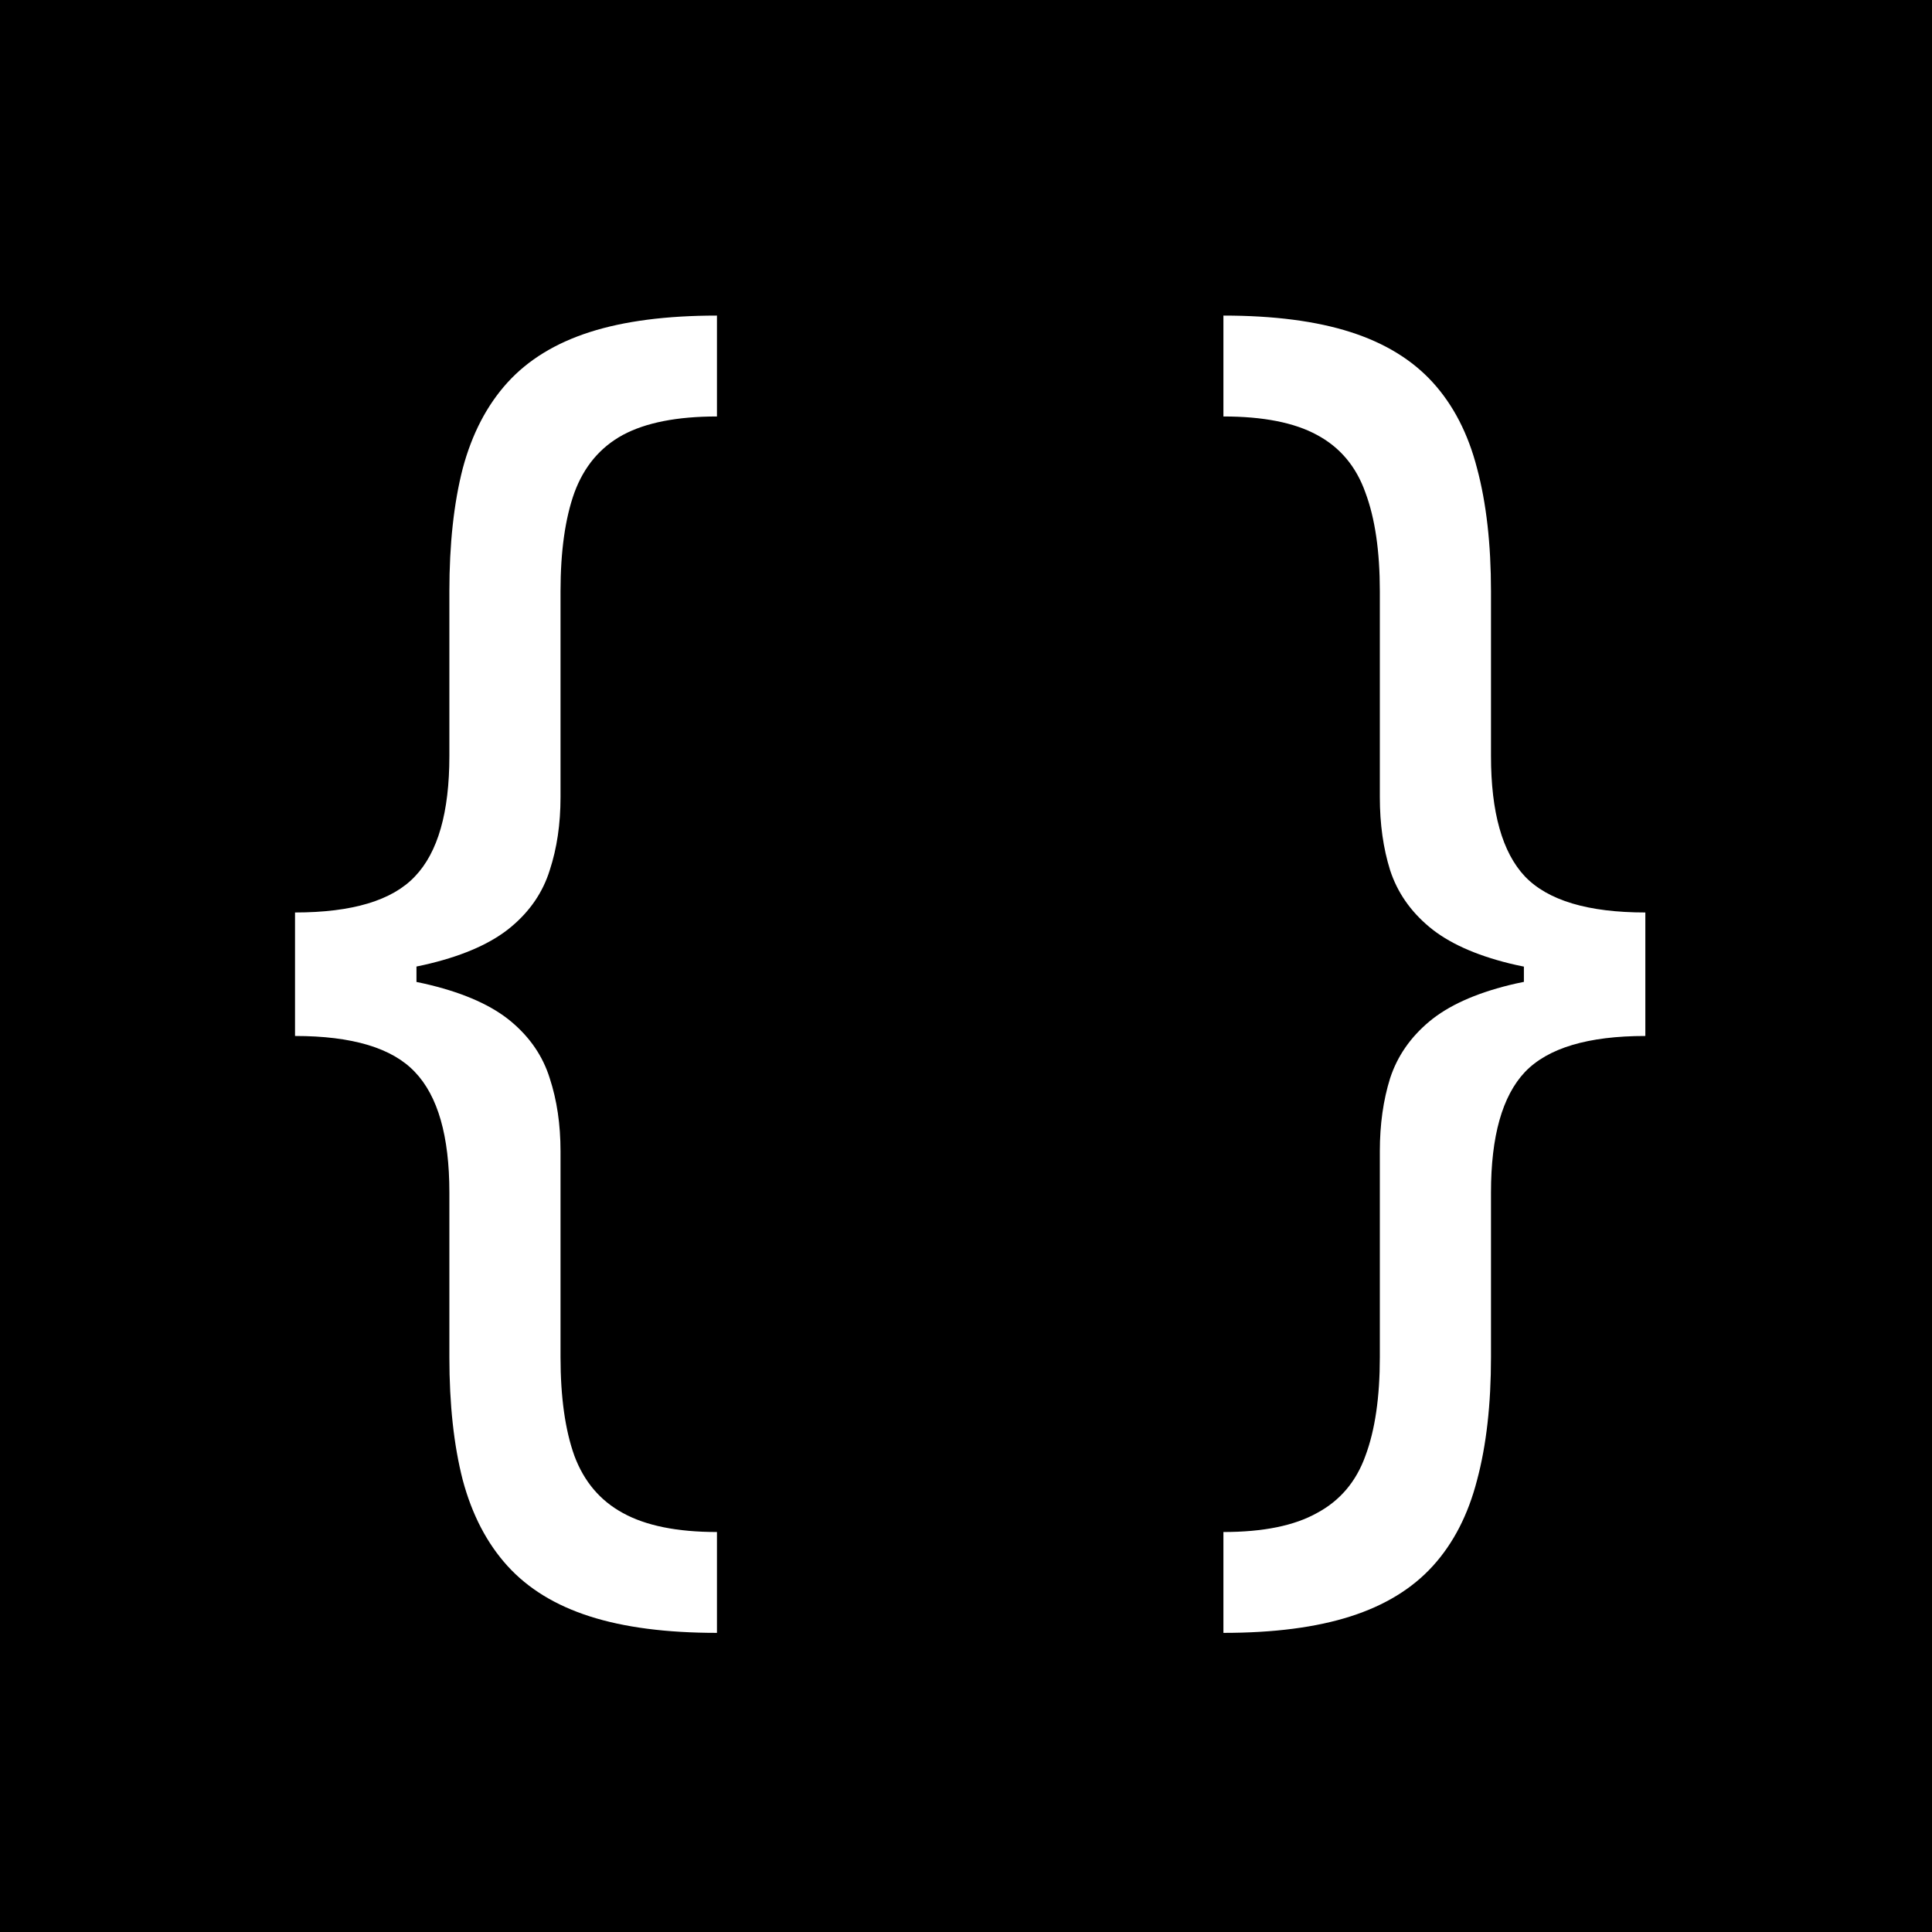
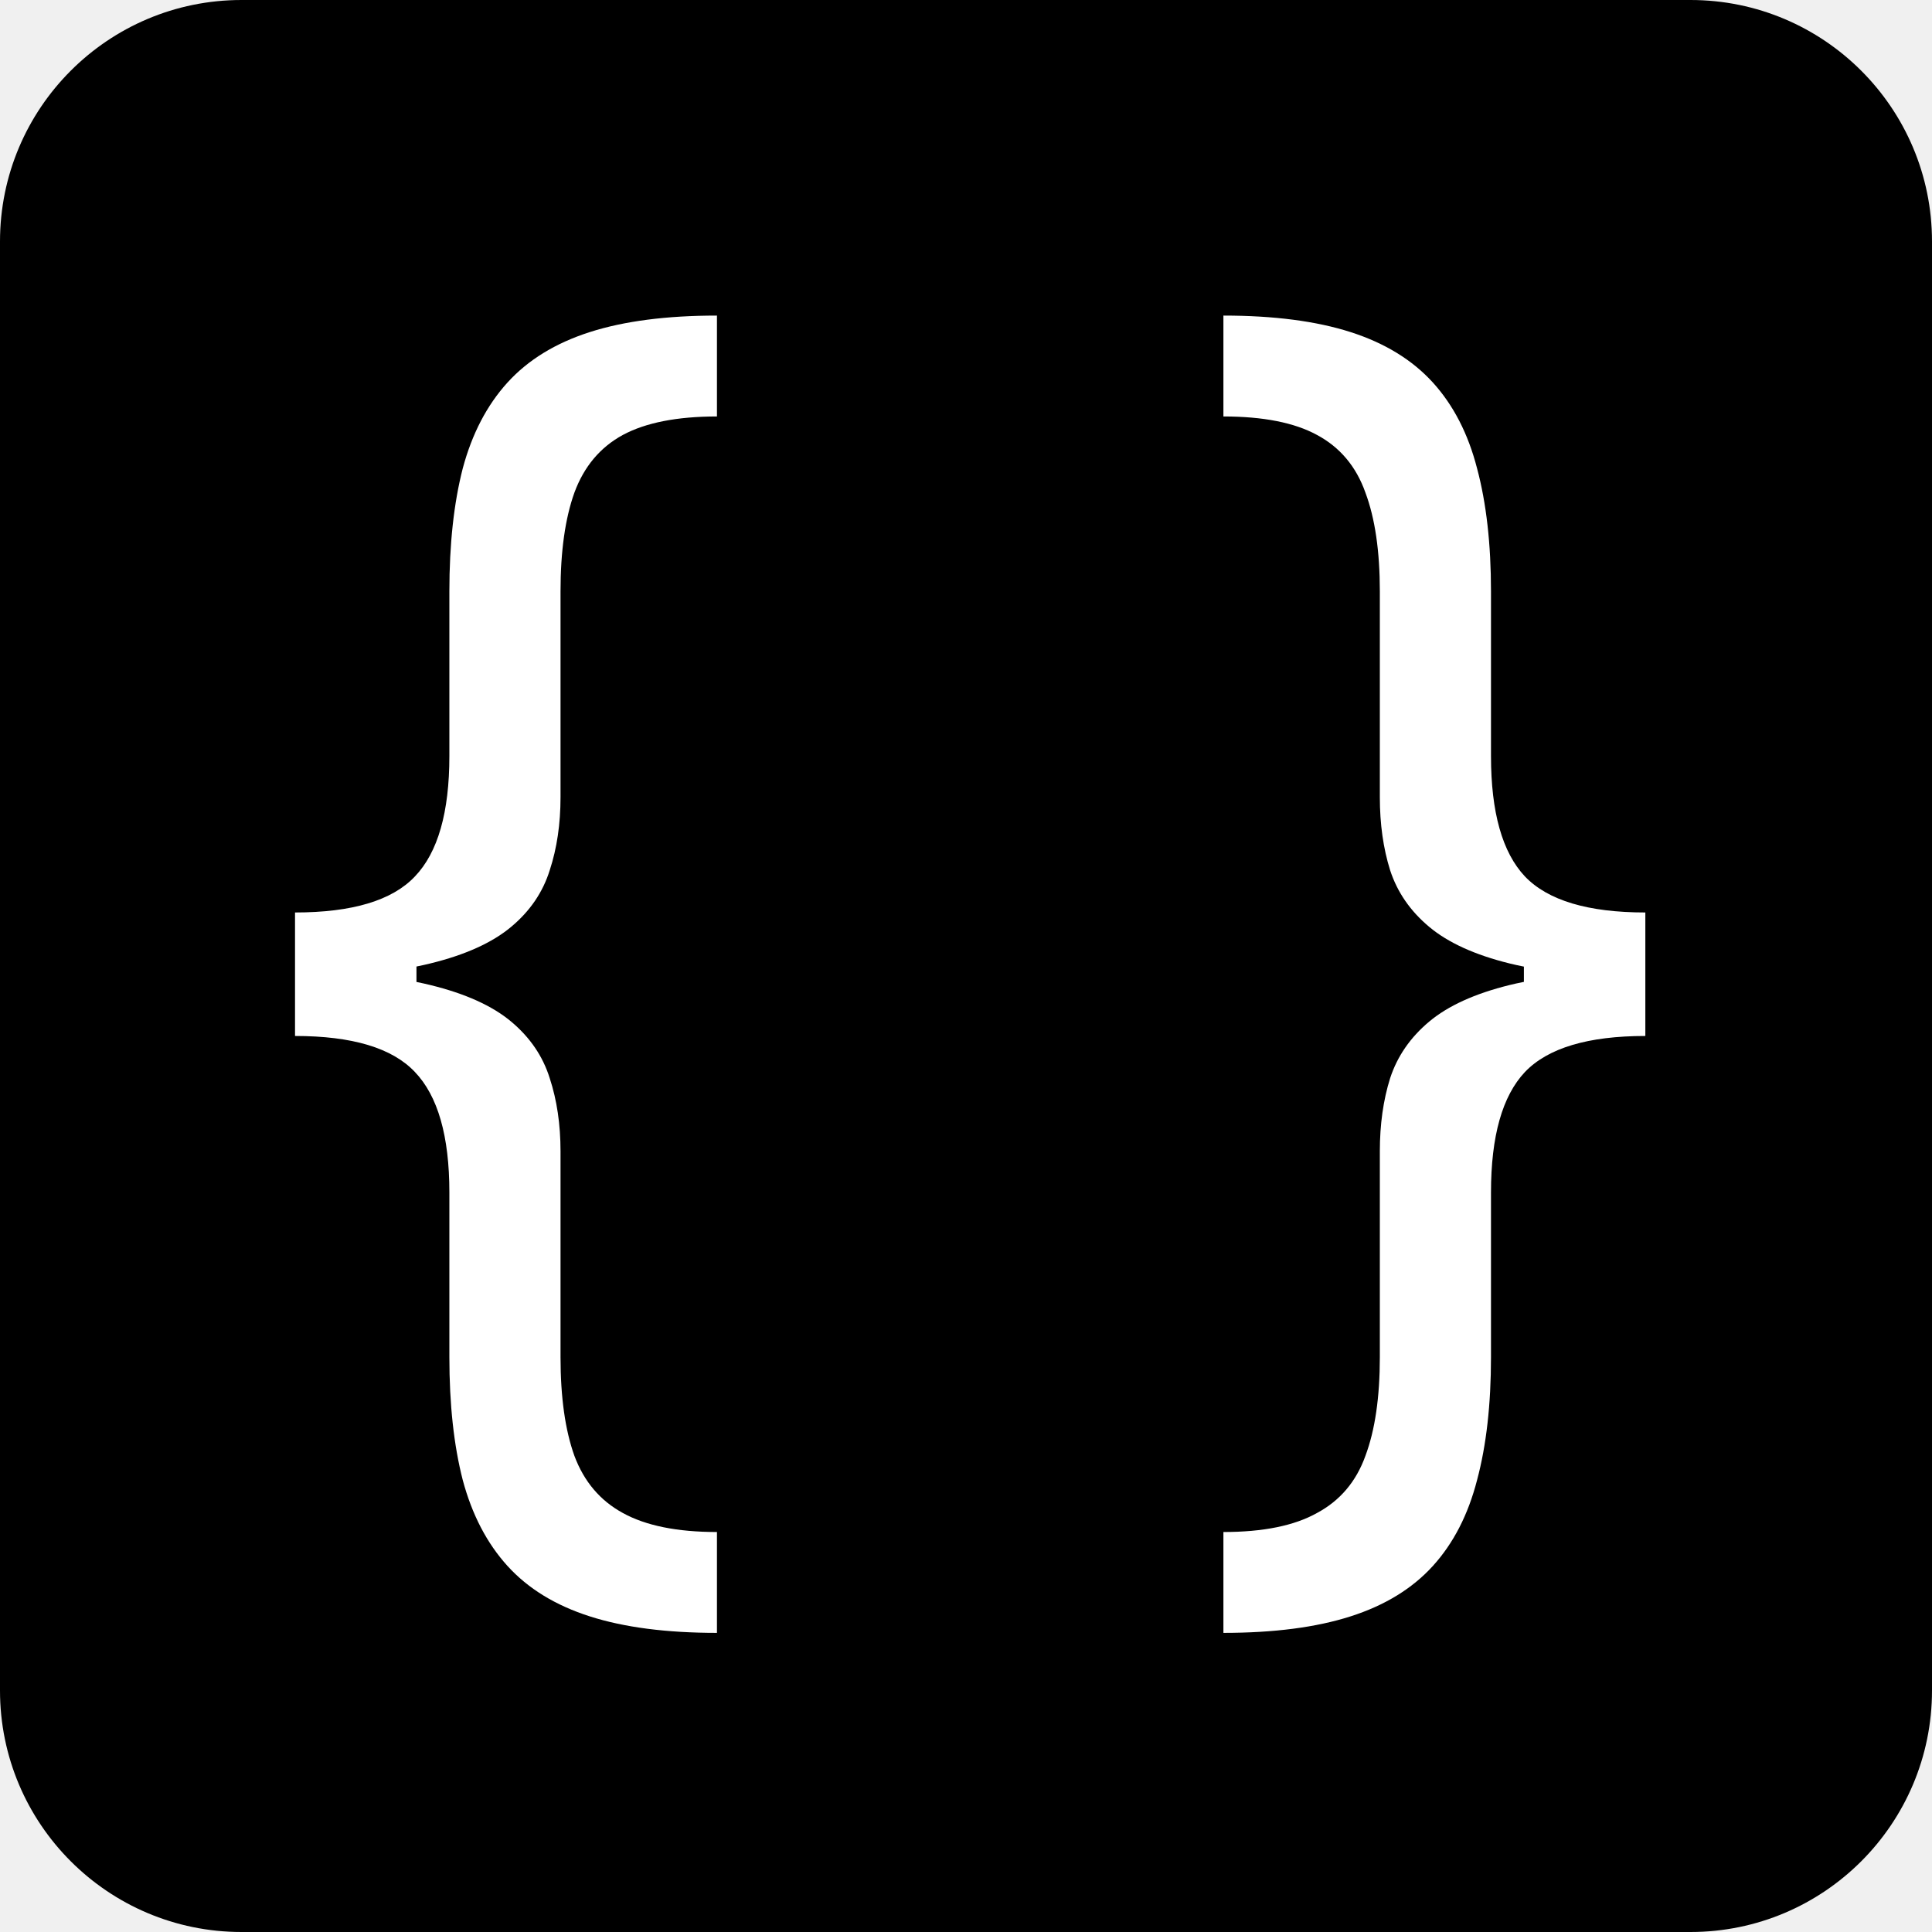
<svg xmlns="http://www.w3.org/2000/svg" width="64" height="64" viewBox="0 0 64 64" fill="none">
-   <rect width="64" height="64" fill="black" />
+   <rect width="64" height="64" rx="8" fill="black" />
  <path d="M9.773 32.341V30.227C11.671 30.227 12.994 29.829 13.744 29.034C14.506 28.239 14.886 26.909 14.886 25.046V19.591C14.886 18.023 15.034 16.665 15.329 15.517C15.636 14.369 16.131 13.421 16.812 12.671C17.494 11.921 18.403 11.364 19.54 11C20.676 10.636 22.079 10.454 23.75 10.454V13.796C22.432 13.796 21.392 14 20.631 14.409C19.881 14.818 19.347 15.454 19.028 16.318C18.722 17.171 18.568 18.261 18.568 19.591V26.409C18.568 27.296 18.449 28.102 18.21 28.829C17.983 29.557 17.557 30.182 16.932 30.704C16.307 31.227 15.415 31.631 14.256 31.915C13.108 32.199 11.614 32.341 9.773 32.341ZM23.75 54.091C22.079 54.091 20.676 53.909 19.54 53.545C18.403 53.182 17.494 52.625 16.812 51.875C16.131 51.125 15.636 50.176 15.329 49.028C15.034 47.881 14.886 46.523 14.886 44.955V39.5C14.886 37.636 14.506 36.307 13.744 35.511C12.994 34.716 11.671 34.318 9.773 34.318V32.205C11.614 32.205 13.108 32.347 14.256 32.631C15.415 32.915 16.307 33.318 16.932 33.841C17.557 34.364 17.983 34.989 18.21 35.716C18.449 36.443 18.568 37.25 18.568 38.136V44.955C18.568 46.284 18.722 47.375 19.028 48.227C19.347 49.08 19.881 49.71 20.631 50.119C21.392 50.54 22.432 50.75 23.75 50.75V54.091ZM9.773 34.318V30.227H13.796V34.318H9.773ZM54.504 32.205V34.318C52.606 34.318 51.277 34.716 50.516 35.511C49.766 36.307 49.391 37.636 49.391 39.5V44.955C49.391 46.523 49.237 47.881 48.93 49.028C48.635 50.176 48.146 51.125 47.465 51.875C46.783 52.625 45.874 53.182 44.737 53.545C43.601 53.909 42.197 54.091 40.527 54.091V50.75C41.845 50.75 42.879 50.54 43.629 50.119C44.391 49.71 44.925 49.08 45.231 48.227C45.55 47.375 45.709 46.284 45.709 44.955V38.136C45.709 37.25 45.822 36.443 46.05 35.716C46.288 34.989 46.72 34.364 47.345 33.841C47.97 33.318 48.856 32.915 50.004 32.631C51.163 32.347 52.663 32.205 54.504 32.205ZM40.527 10.454C42.197 10.454 43.601 10.636 44.737 11C45.874 11.364 46.783 11.921 47.465 12.671C48.146 13.421 48.635 14.369 48.93 15.517C49.237 16.665 49.391 18.023 49.391 19.591V25.046C49.391 26.909 49.766 28.239 50.516 29.034C51.277 29.829 52.606 30.227 54.504 30.227V32.341C52.663 32.341 51.163 32.199 50.004 31.915C48.856 31.631 47.97 31.227 47.345 30.704C46.72 30.182 46.288 29.557 46.05 28.829C45.822 28.102 45.709 27.296 45.709 26.409V19.591C45.709 18.261 45.55 17.171 45.231 16.318C44.925 15.454 44.391 14.818 43.629 14.409C42.879 14 41.845 13.796 40.527 13.796V10.454ZM54.504 30.227V34.318H50.481V30.227H54.504Z" fill="white" />
</svg>
